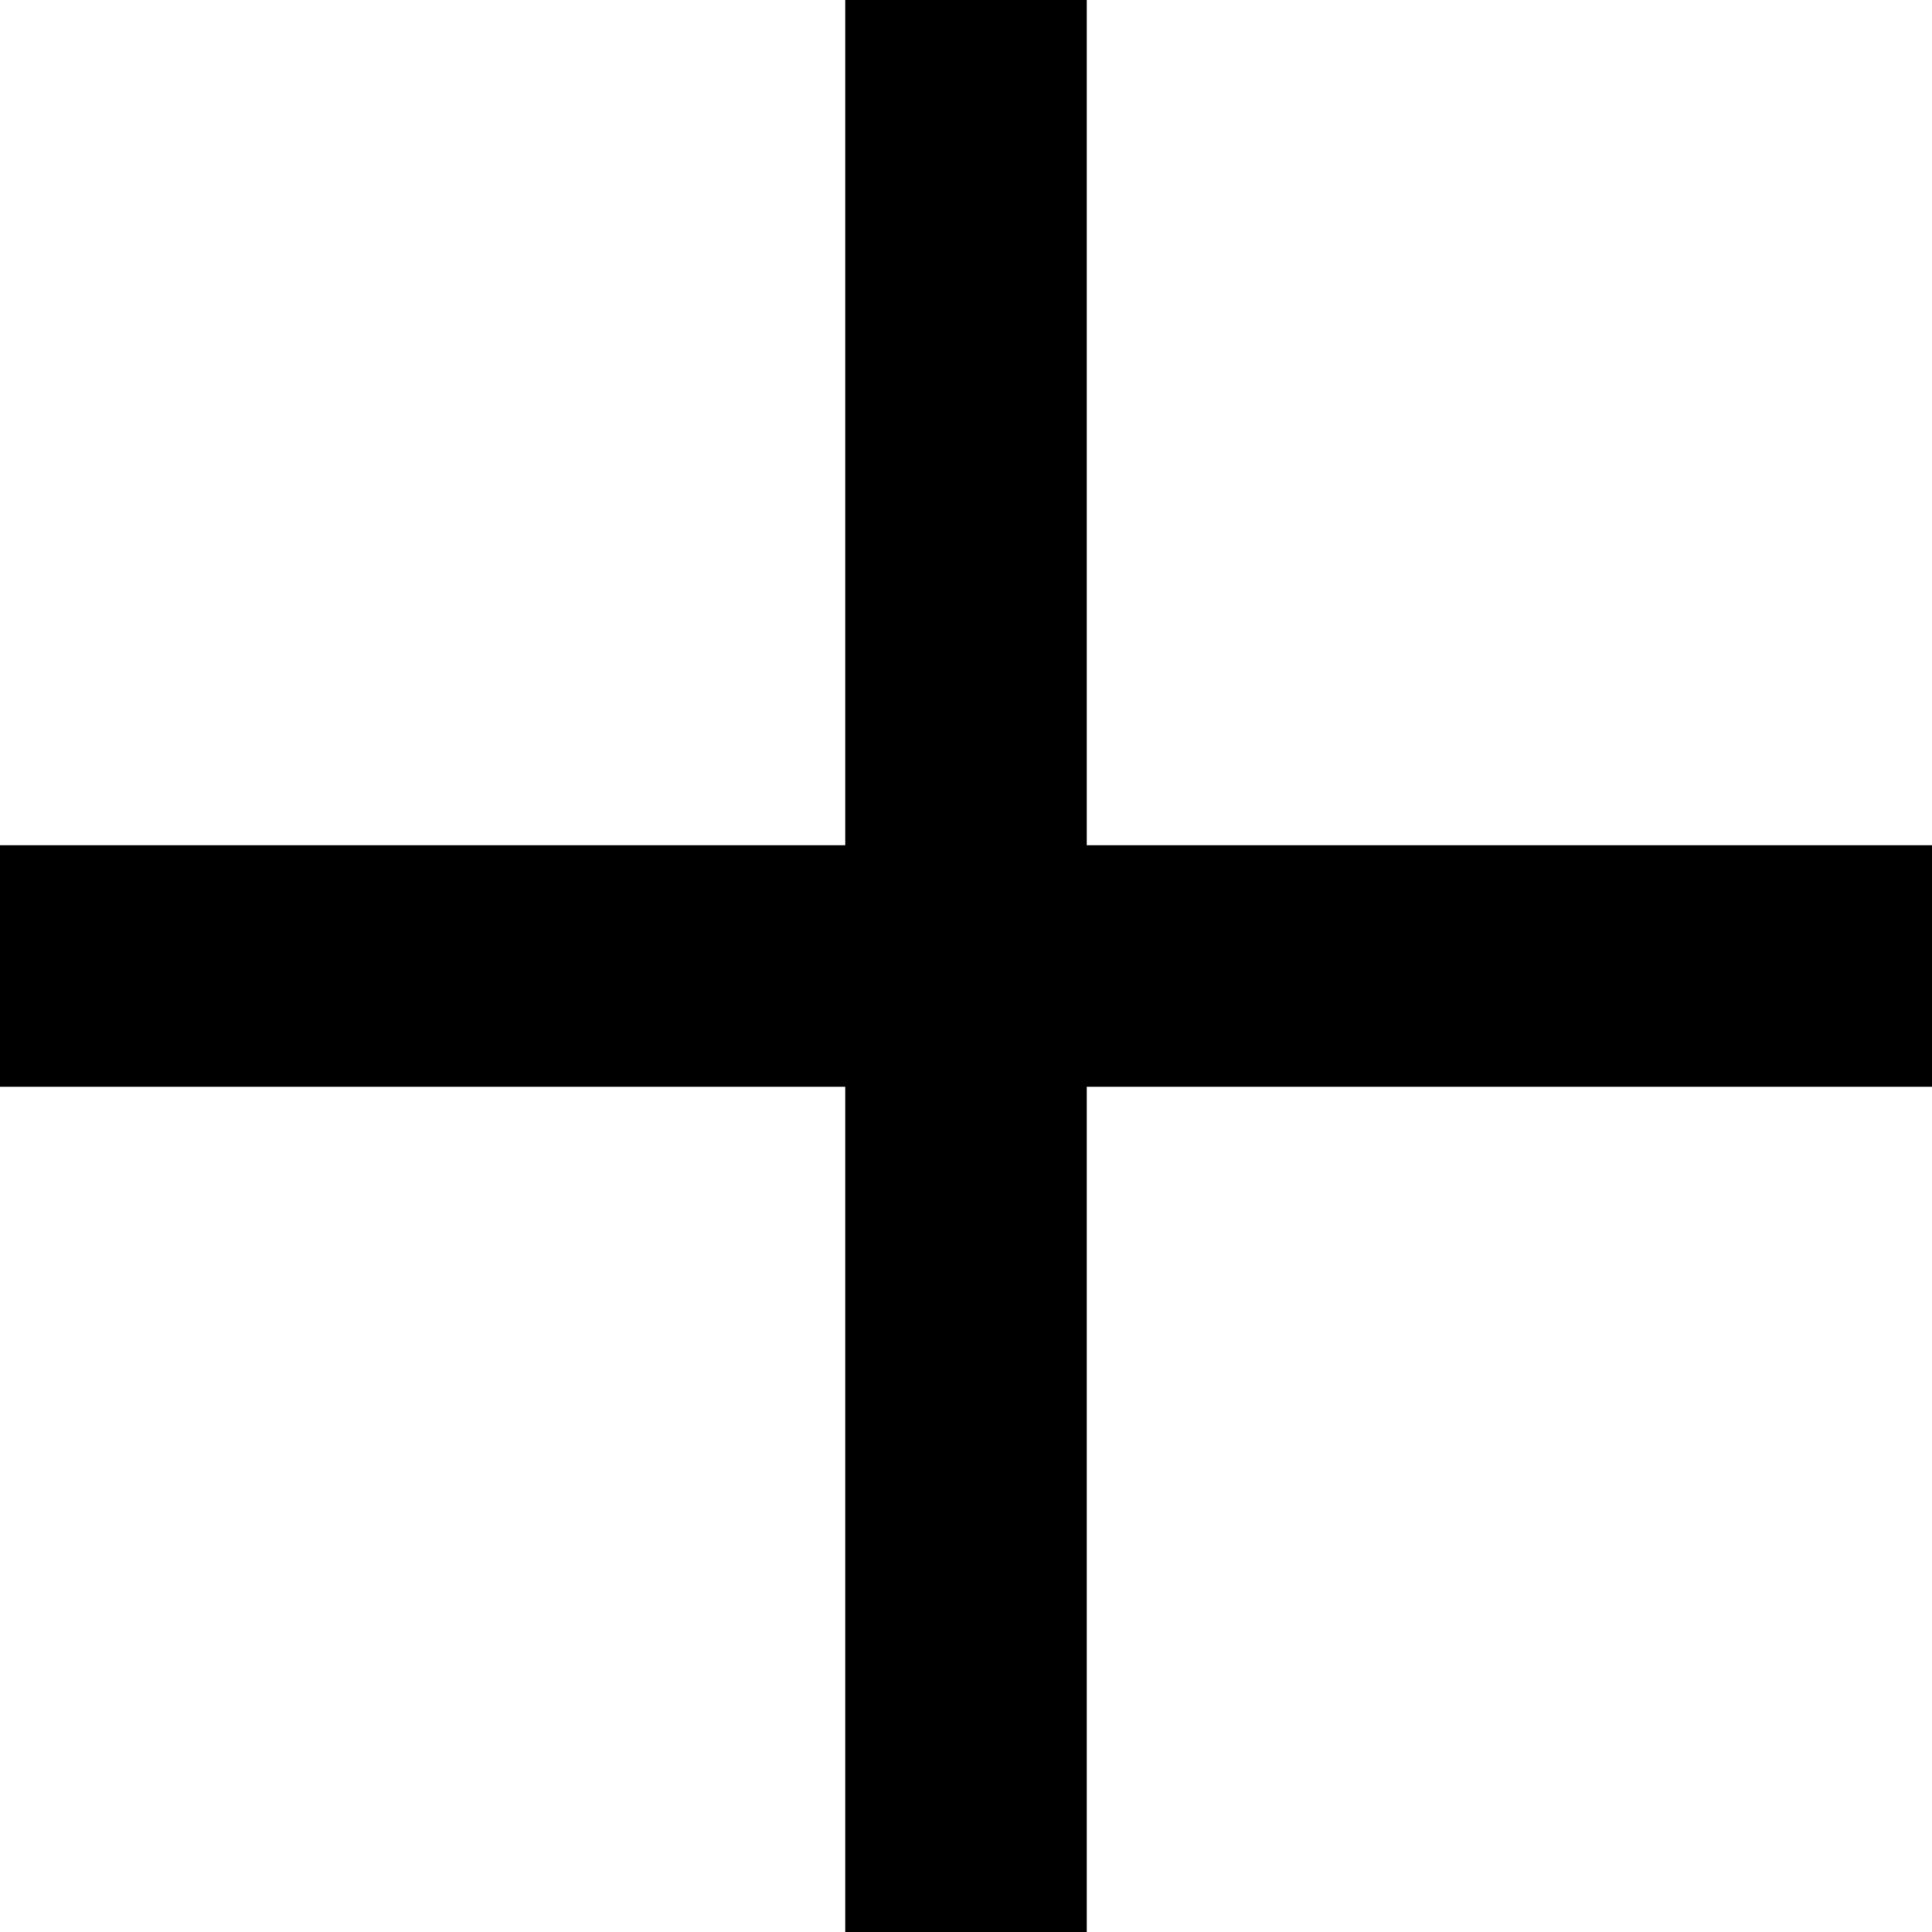
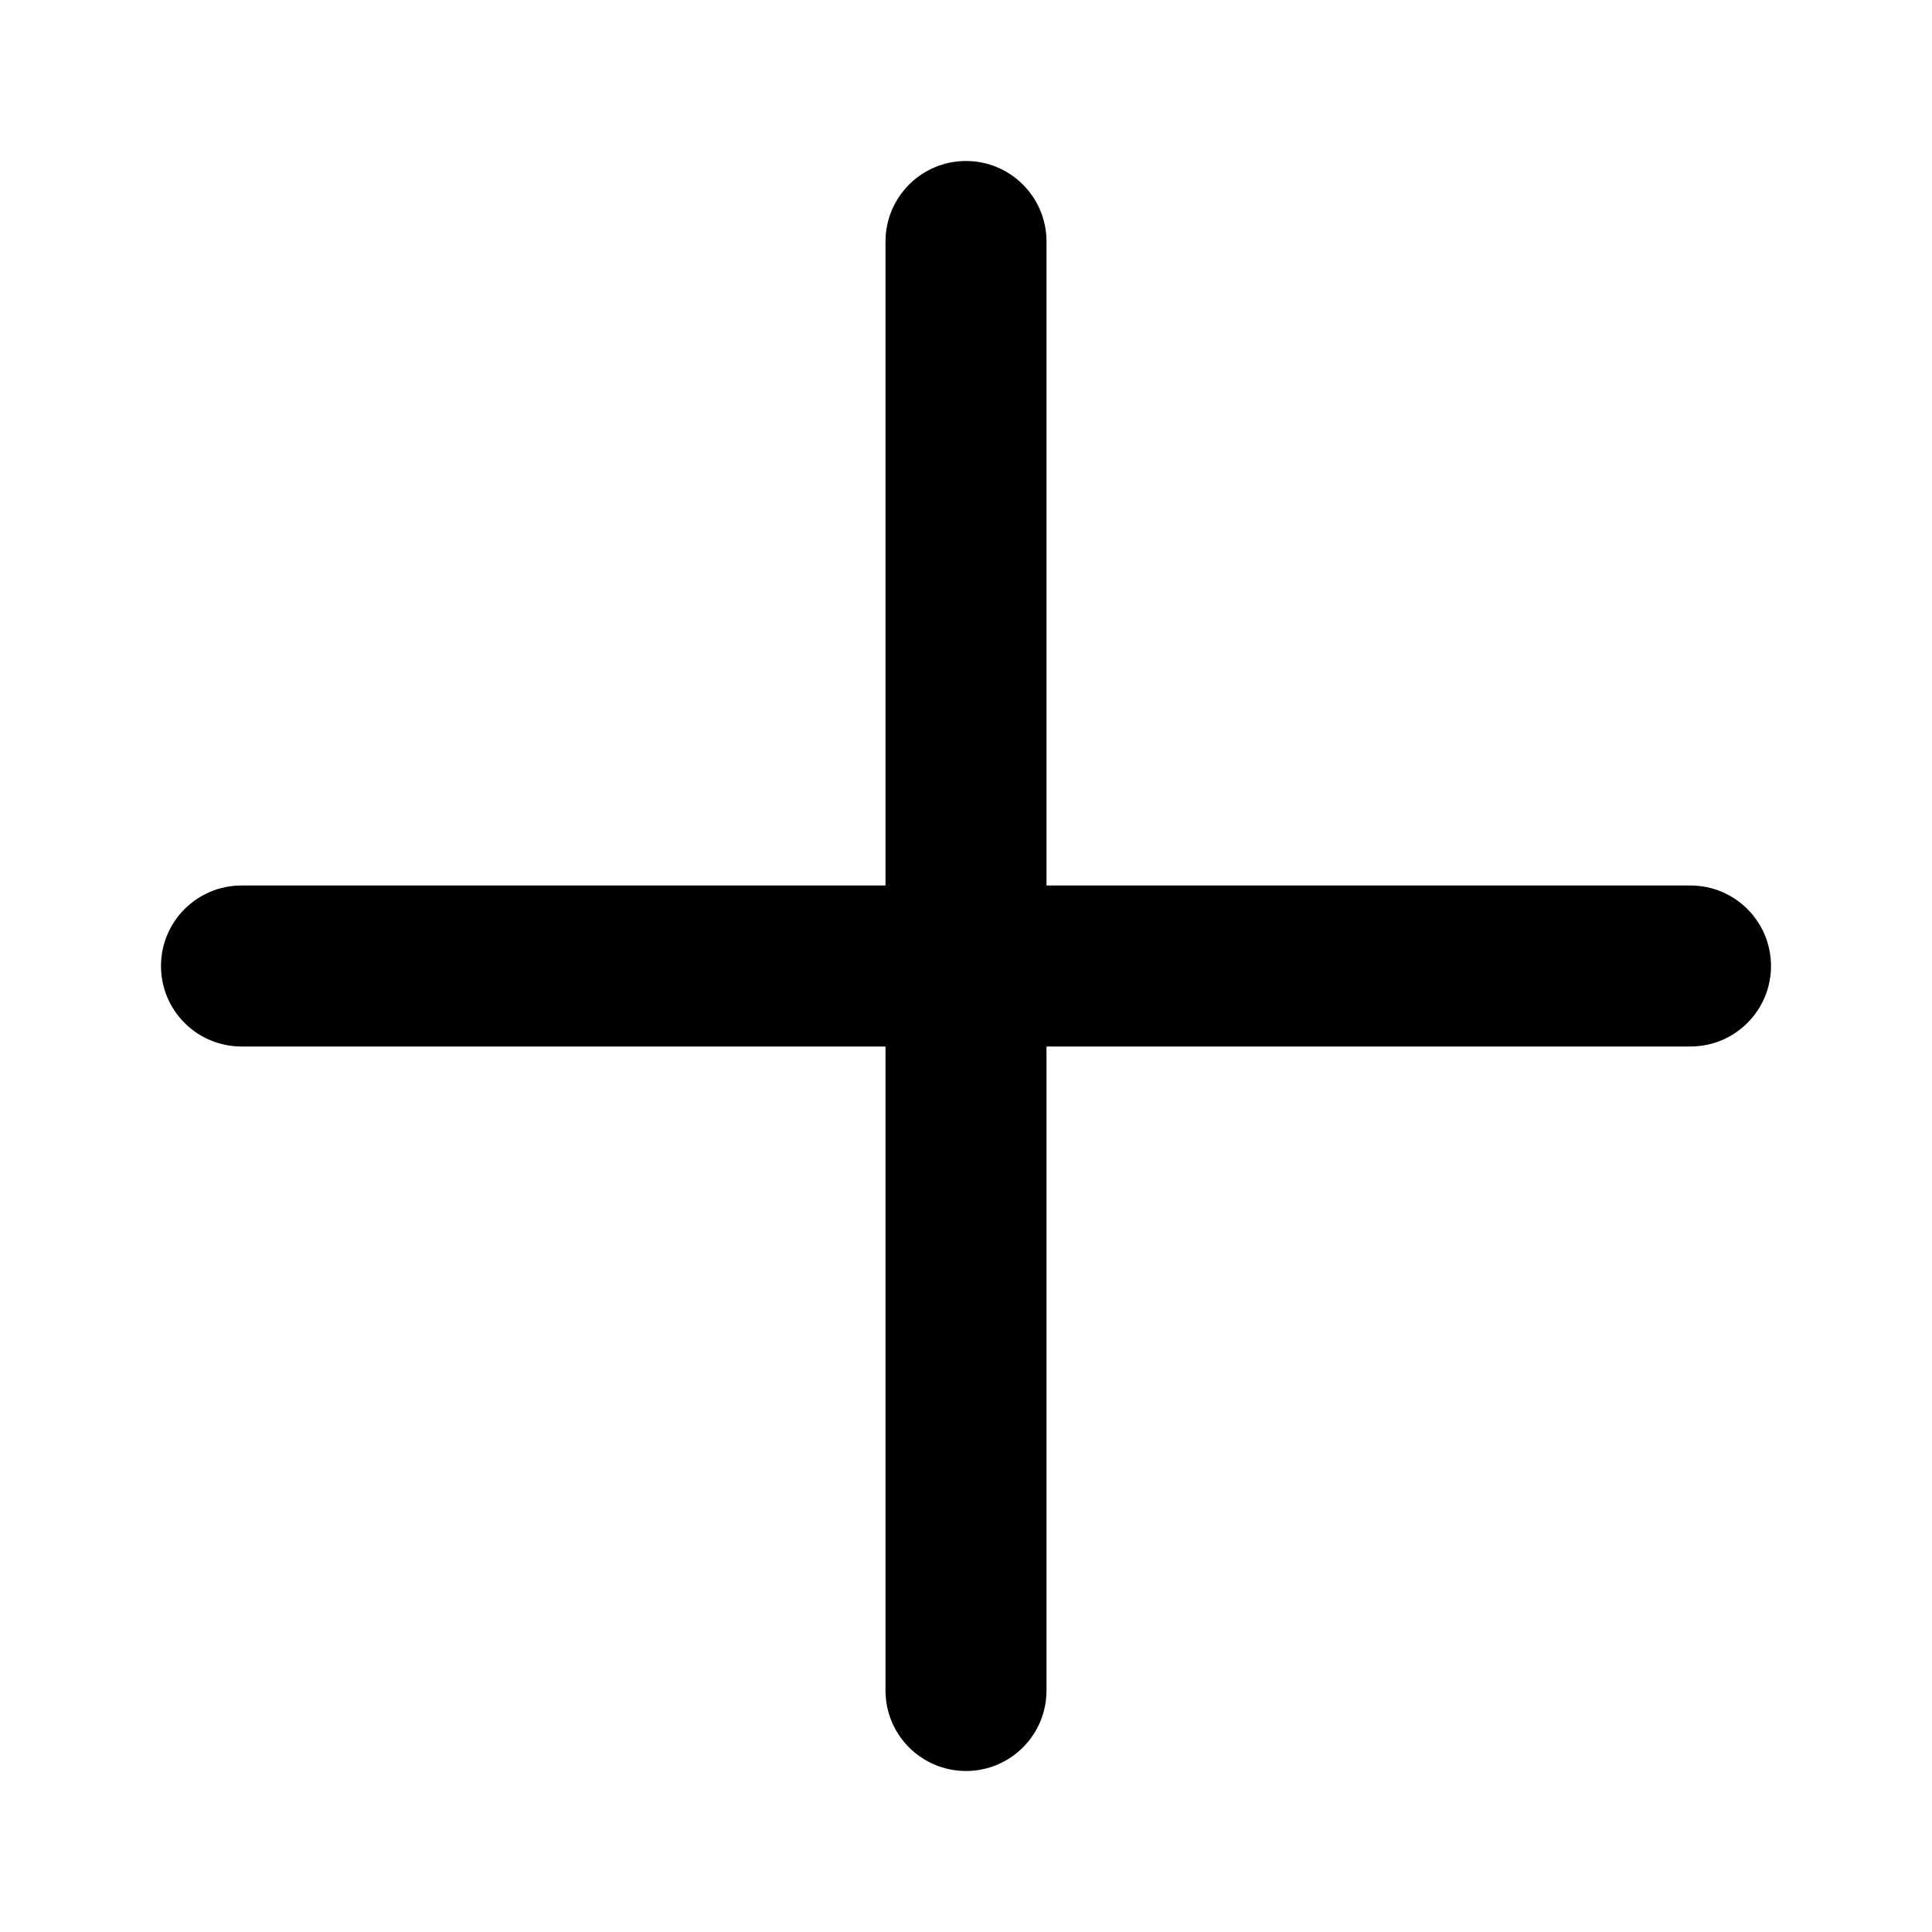
- <svg xmlns="http://www.w3.org/2000/svg" width="16" height="16" viewBox="0 0 16 16" fill="none" stroke="currentColor" stroke-width="2" stroke-linecap="round" stroke-linejoin="round" class="feather feather-plus">
-   <line x1="8" y1="0" x2="8" y2="16">
- </line>
-   <line x1="0" y1="8" x2="16" y2="8">
- </line>
+ <svg xmlns="http://www.w3.org/2000/svg" width="24" height="24" viewBox="0 0 24 24">
+   <path d="M12 2a1 1 0 0 1 1 1v8h8a1 1 0 1 1 0 2h-8v8a1 1 0 1 1-2 0v-8H3a1 1 0 1 1 0-2h8V3a1 1 0 0 1 1-1Z" />
</svg>
